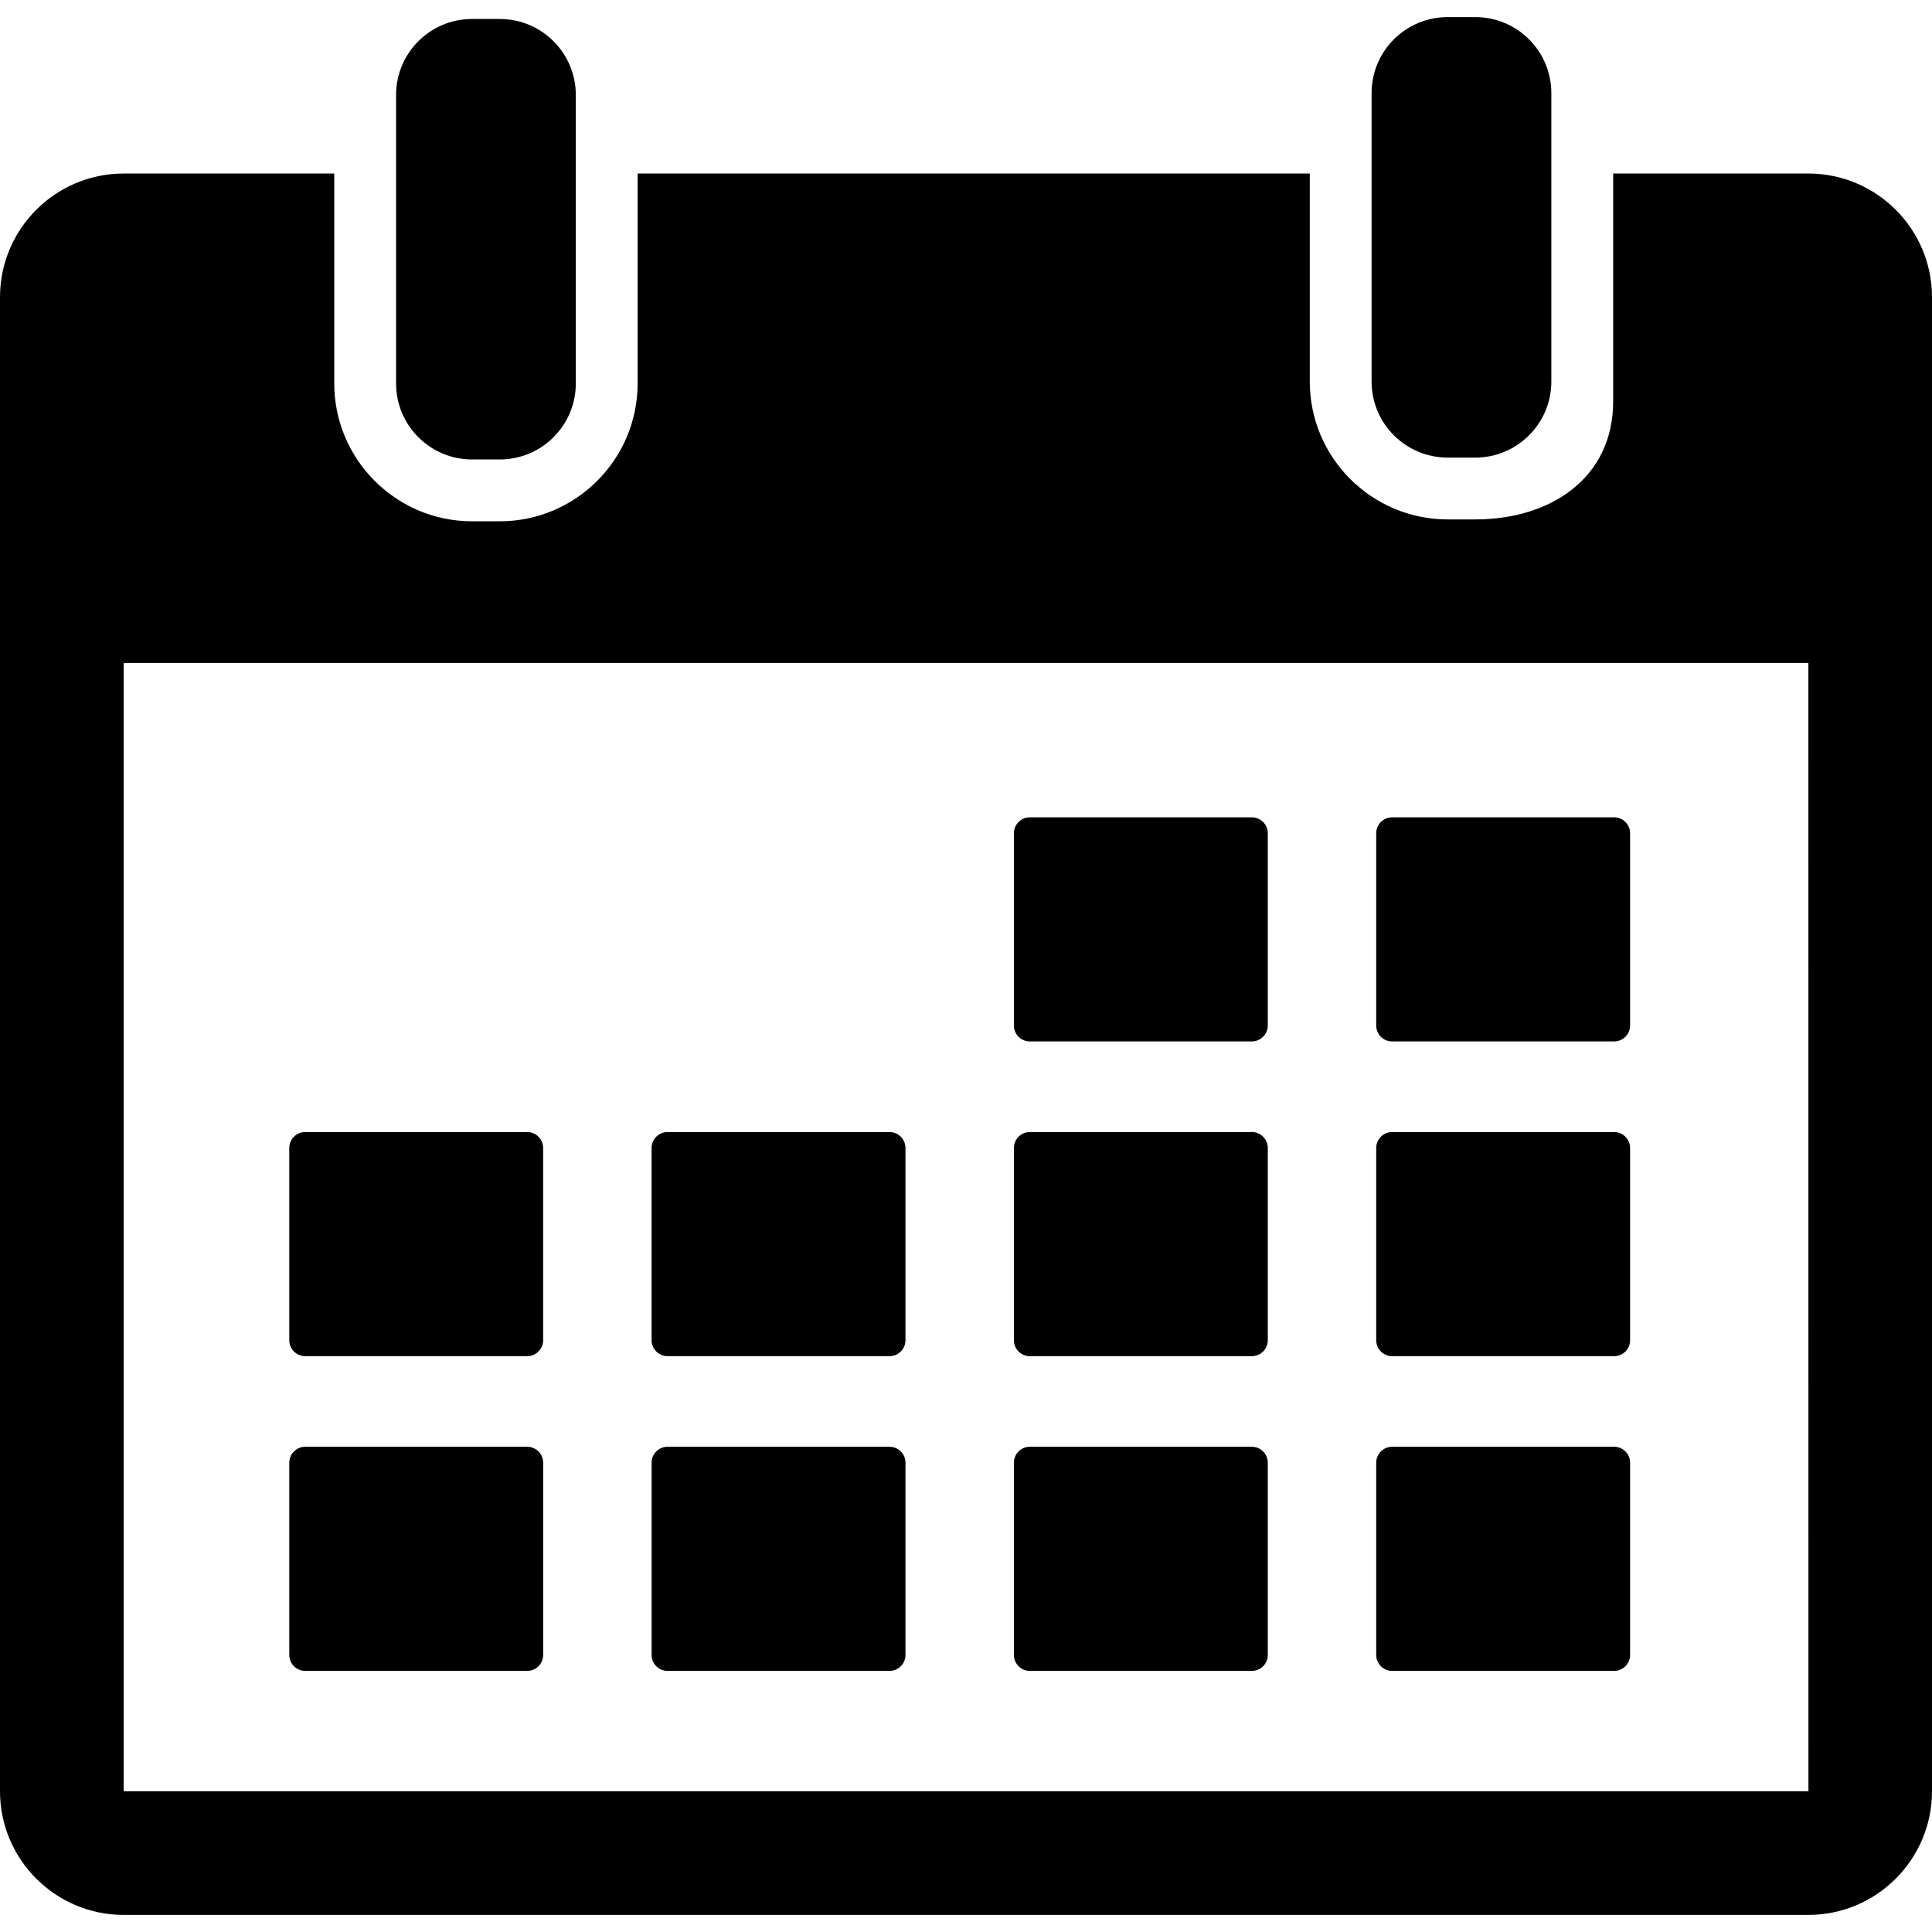
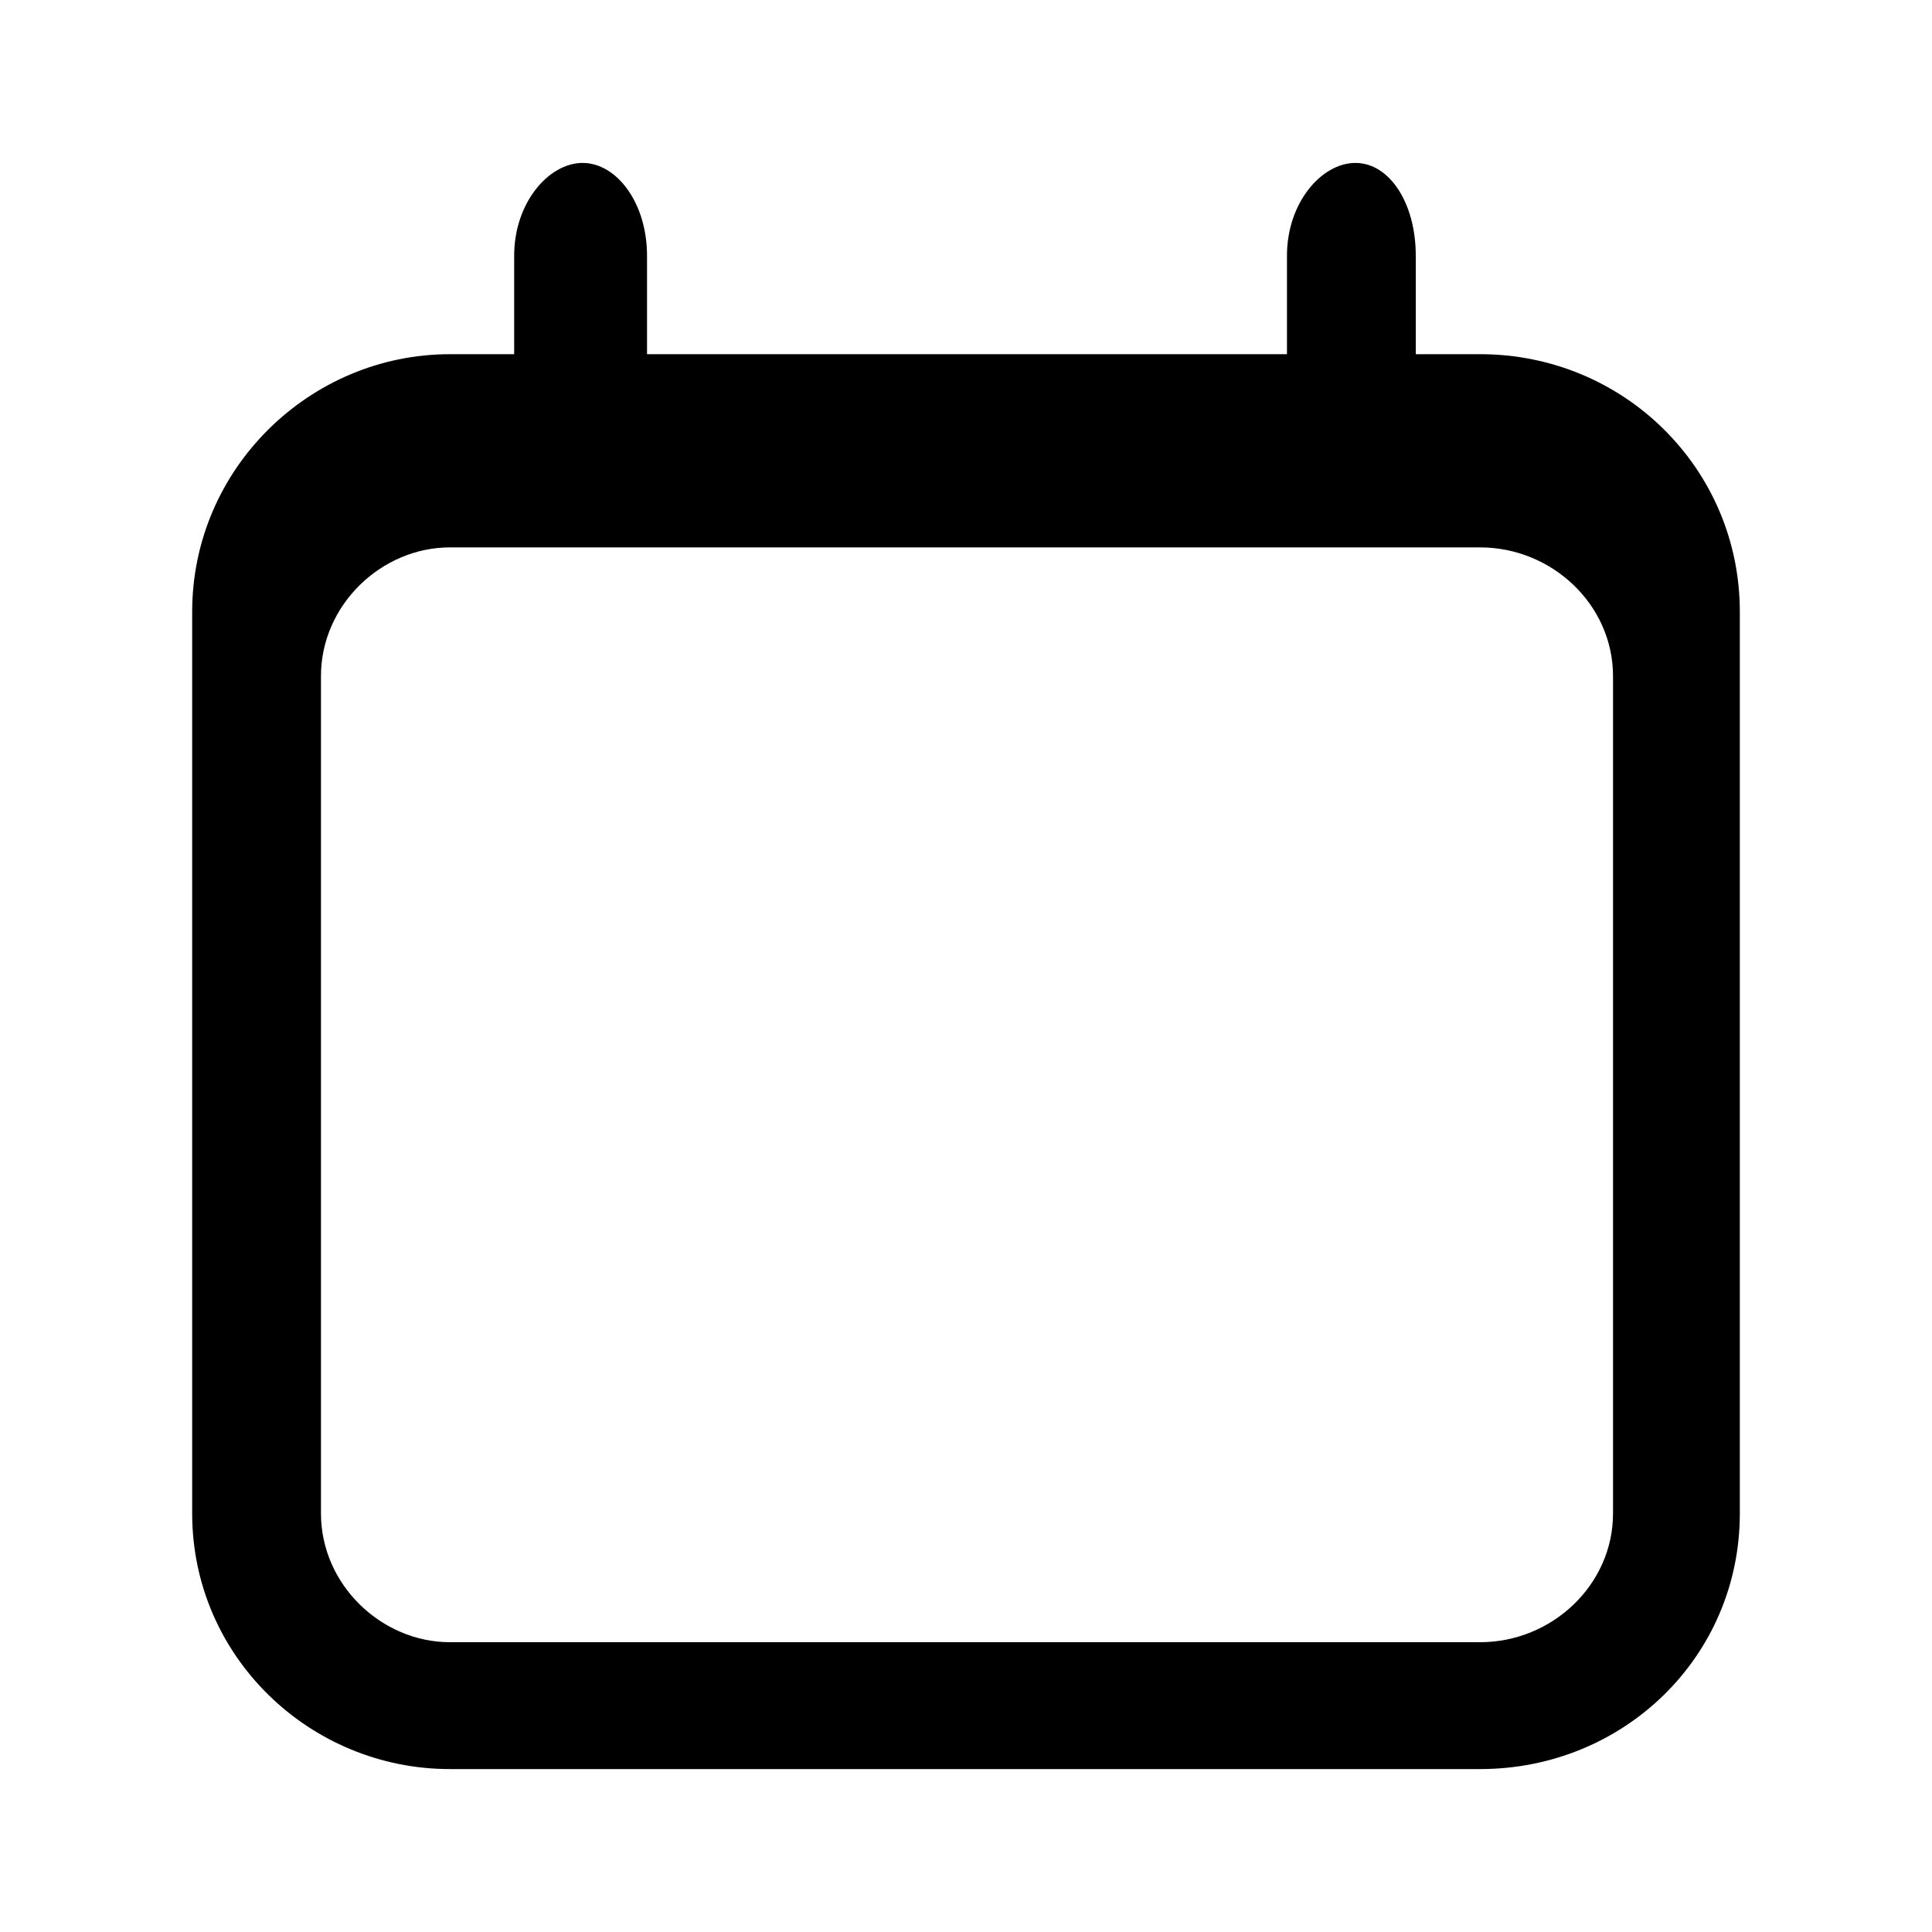
- <svg xmlns="http://www.w3.org/2000/svg" version="1.1" id="Capa_1" x="0px" y="0px" width="484.951px" height="484.951px" viewBox="0 0 484.951 484.951" style="enable-background:new 0 0 484.951 484.951;" xml:space="preserve">
-   <g>
-     <g id="_x31_5_38_">
-       <g>
-         <path d="M118.505,115.332h6.938c10.544,0,19.091-8.55,19.091-19.091V43.558V23.852c0-10.541-8.547-19.09-19.091-19.09h-6.938     c-10.543,0-19.09,8.549-19.09,19.09v19.707v52.682C99.415,106.782,107.962,115.332,118.505,115.332z" />
-         <path d="M363.373,114.859h6.938c10.543,0,19.09-8.549,19.09-19.091v-57.21v-15.18c0-10.54-8.547-19.089-19.09-19.089h-6.938     c-10.545,0-19.092,8.549-19.092,19.089v15.18v57.209C344.283,106.31,352.83,114.859,363.373,114.859z" />
-         <path d="M453.916,43.558H404.92v57.209c0,19.084-15.525,29.61-34.607,29.61h-6.938c-19.084,0-34.609-15.526-34.609-34.61V43.558     H160.053V96.24c0,19.084-15.525,34.61-34.609,34.61h-6.938c-19.083,0-34.608-15.526-34.608-34.61V43.558H31.036     C13.923,43.558,0,57.481,0,74.595v375.03c0,17.114,13.923,31.037,31.036,31.037h422.88c17.113,0,31.035-13.923,31.035-31.037     V74.595C484.953,57.482,471.029,43.558,453.916,43.558z M453.916,449.625H31.037l-0.001-283.213h422.886l0.016,283.212     C453.936,449.624,453.93,449.625,453.916,449.625z" />
-         <path d="M258.498,261.41h55.727c2.209,0,4-1.791,4-4v-48.255c0-2.209-1.791-4-4-4h-55.727c-2.209,0-4,1.791-4,4v48.255     C254.498,259.619,256.289,261.41,258.498,261.41z" />
-         <path d="M349.443,261.41h55.727c2.209,0,4-1.791,4-4v-48.255c0-2.209-1.791-4-4-4h-55.727c-2.209,0-4,1.791-4,4v48.255     C345.443,259.619,347.234,261.41,349.443,261.41z" />
-         <path d="M76.611,340.41h55.726c2.209,0,4-1.791,4-4v-48.256c0-2.209-1.791-4-4-4H76.611c-2.209,0-4,1.791-4,4v48.256     C72.611,338.619,74.402,340.41,76.611,340.41z" />
-         <path d="M167.555,340.41h55.726c2.209,0,4-1.791,4-4v-48.256c0-2.209-1.791-4-4-4h-55.726c-2.209,0-4,1.791-4,4v48.256     C163.555,338.619,165.346,340.41,167.555,340.41z" />
-         <path d="M258.499,340.41h55.726c2.209,0,4-1.791,4-4v-48.256c0-2.209-1.791-4-4-4h-55.726c-2.209,0-4,1.791-4,4v48.256     C254.499,338.619,256.29,340.41,258.499,340.41z" />
-         <path d="M349.443,340.41h55.727c2.209,0,4-1.791,4-4v-48.256c0-2.209-1.791-4-4-4h-55.727c-2.209,0-4,1.791-4,4v48.256     C345.443,338.619,347.234,340.41,349.443,340.41z" />
-         <path d="M132.337,363.154H76.612c-2.209,0-4,1.791-4,4v48.256c0,2.209,1.791,4,4,4h55.726c2.209,0,4-1.791,4-4v-48.256     C136.337,364.945,134.546,363.154,132.337,363.154z" />
-         <path d="M223.282,363.154h-55.726c-2.209,0-4,1.791-4,4v48.256c0,2.209,1.791,4,4,4h55.726c2.209,0,4-1.791,4-4v-48.256     C227.282,364.945,225.491,363.154,223.282,363.154z" />
-         <path d="M314.227,363.154H258.5c-2.209,0-4,1.791-4,4v48.256c0,2.209,1.791,4,4,4h55.727c2.209,0,4-1.791,4-4v-48.256     C318.227,364.945,316.436,363.154,314.227,363.154z" />
-         <path d="M405.17,363.154h-55.727c-2.209,0-4,1.791-4,4v48.256c0,2.209,1.791,4,4,4h55.727c2.209,0,4-1.791,4-4v-48.256     C409.17,364.945,407.379,363.154,405.17,363.154z" />
-       </g>
-     </g>
-   </g>
-   <g>
- </g>
-   <g>
- </g>
-   <g>
- </g>
-   <g>
- </g>
-   <g>
- </g>
-   <g>
- </g>
-   <g>
- </g>
-   <g>
- </g>
-   <g>
- </g>
-   <g>
- </g>
-   <g>
- </g>
-   <g>
- </g>
-   <g>
- </g>
-   <g>
- </g>
-   <g>
- </g>
+ <svg xmlns="http://www.w3.org/2000/svg" version="1.1" width="30" height="30" viewBox="0 0 30 30" id="svg2">
+   <defs id="defs8" />
+   <path d="M 9.047,2.53 C 8.519,2.53 7.984,3.15 7.984,3.97 V 5.5 h -1 c -2.168,0 -4,1.773 -4,4 v 14 c 0,2.226 1.83,3.97 4,3.97 h 16 c 2.227,0 4.032,-1.743 4.032,-3.97 v -14 c 0,-2.226 -1.806,-4 -4.032,-4 h -1 V 3.97 c 0,-0.82 -0.41,-1.44 -0.937,-1.44 -0.528,0 -1.063,0.62 -1.063,1.44 V 5.5 H 10.047 V 3.97 c 0,-0.82 -0.472,-1.44 -1,-1.44 z M 6.984,8.5 h 16 c 1.112,0 2.063,0.887 2.063,2 v 13 c 0,1.112 -0.95,2 -2.063,2 h -16 c -1.053,0 -2,-0.887 -2,-2 v -13 c 0,-1.112 0.945,-2 2,-2 z" id="path4" />
</svg>
